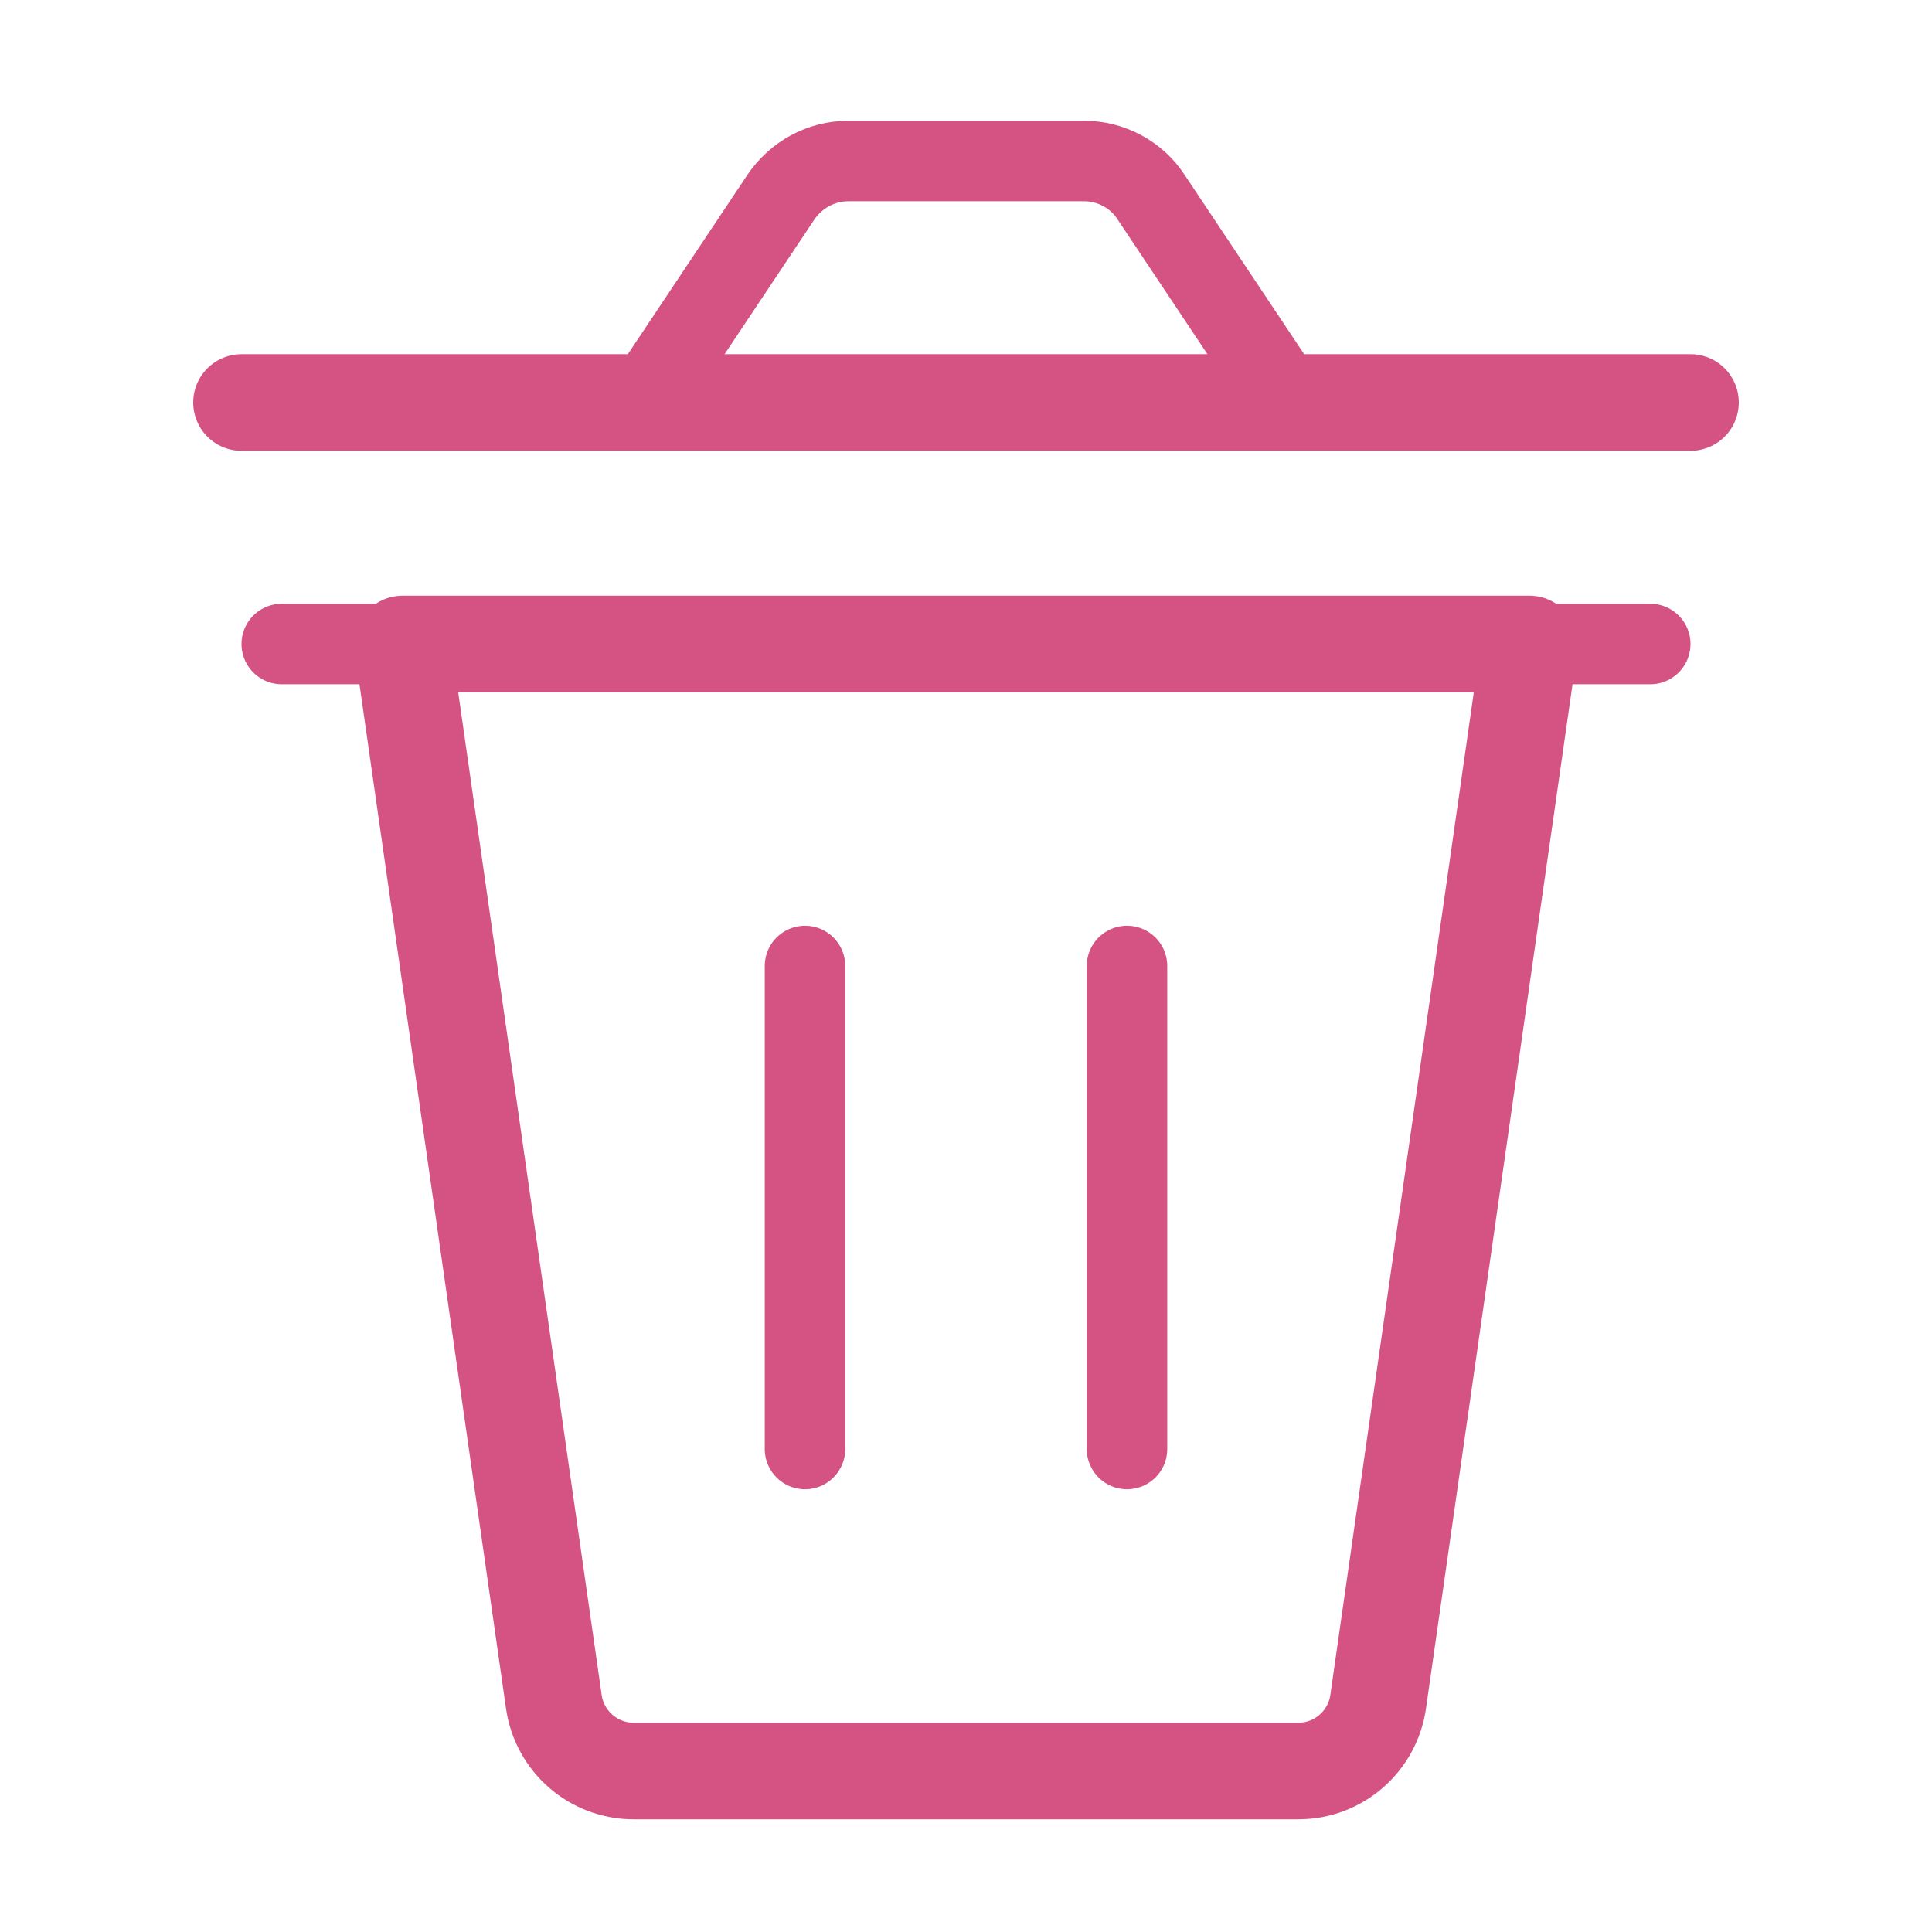
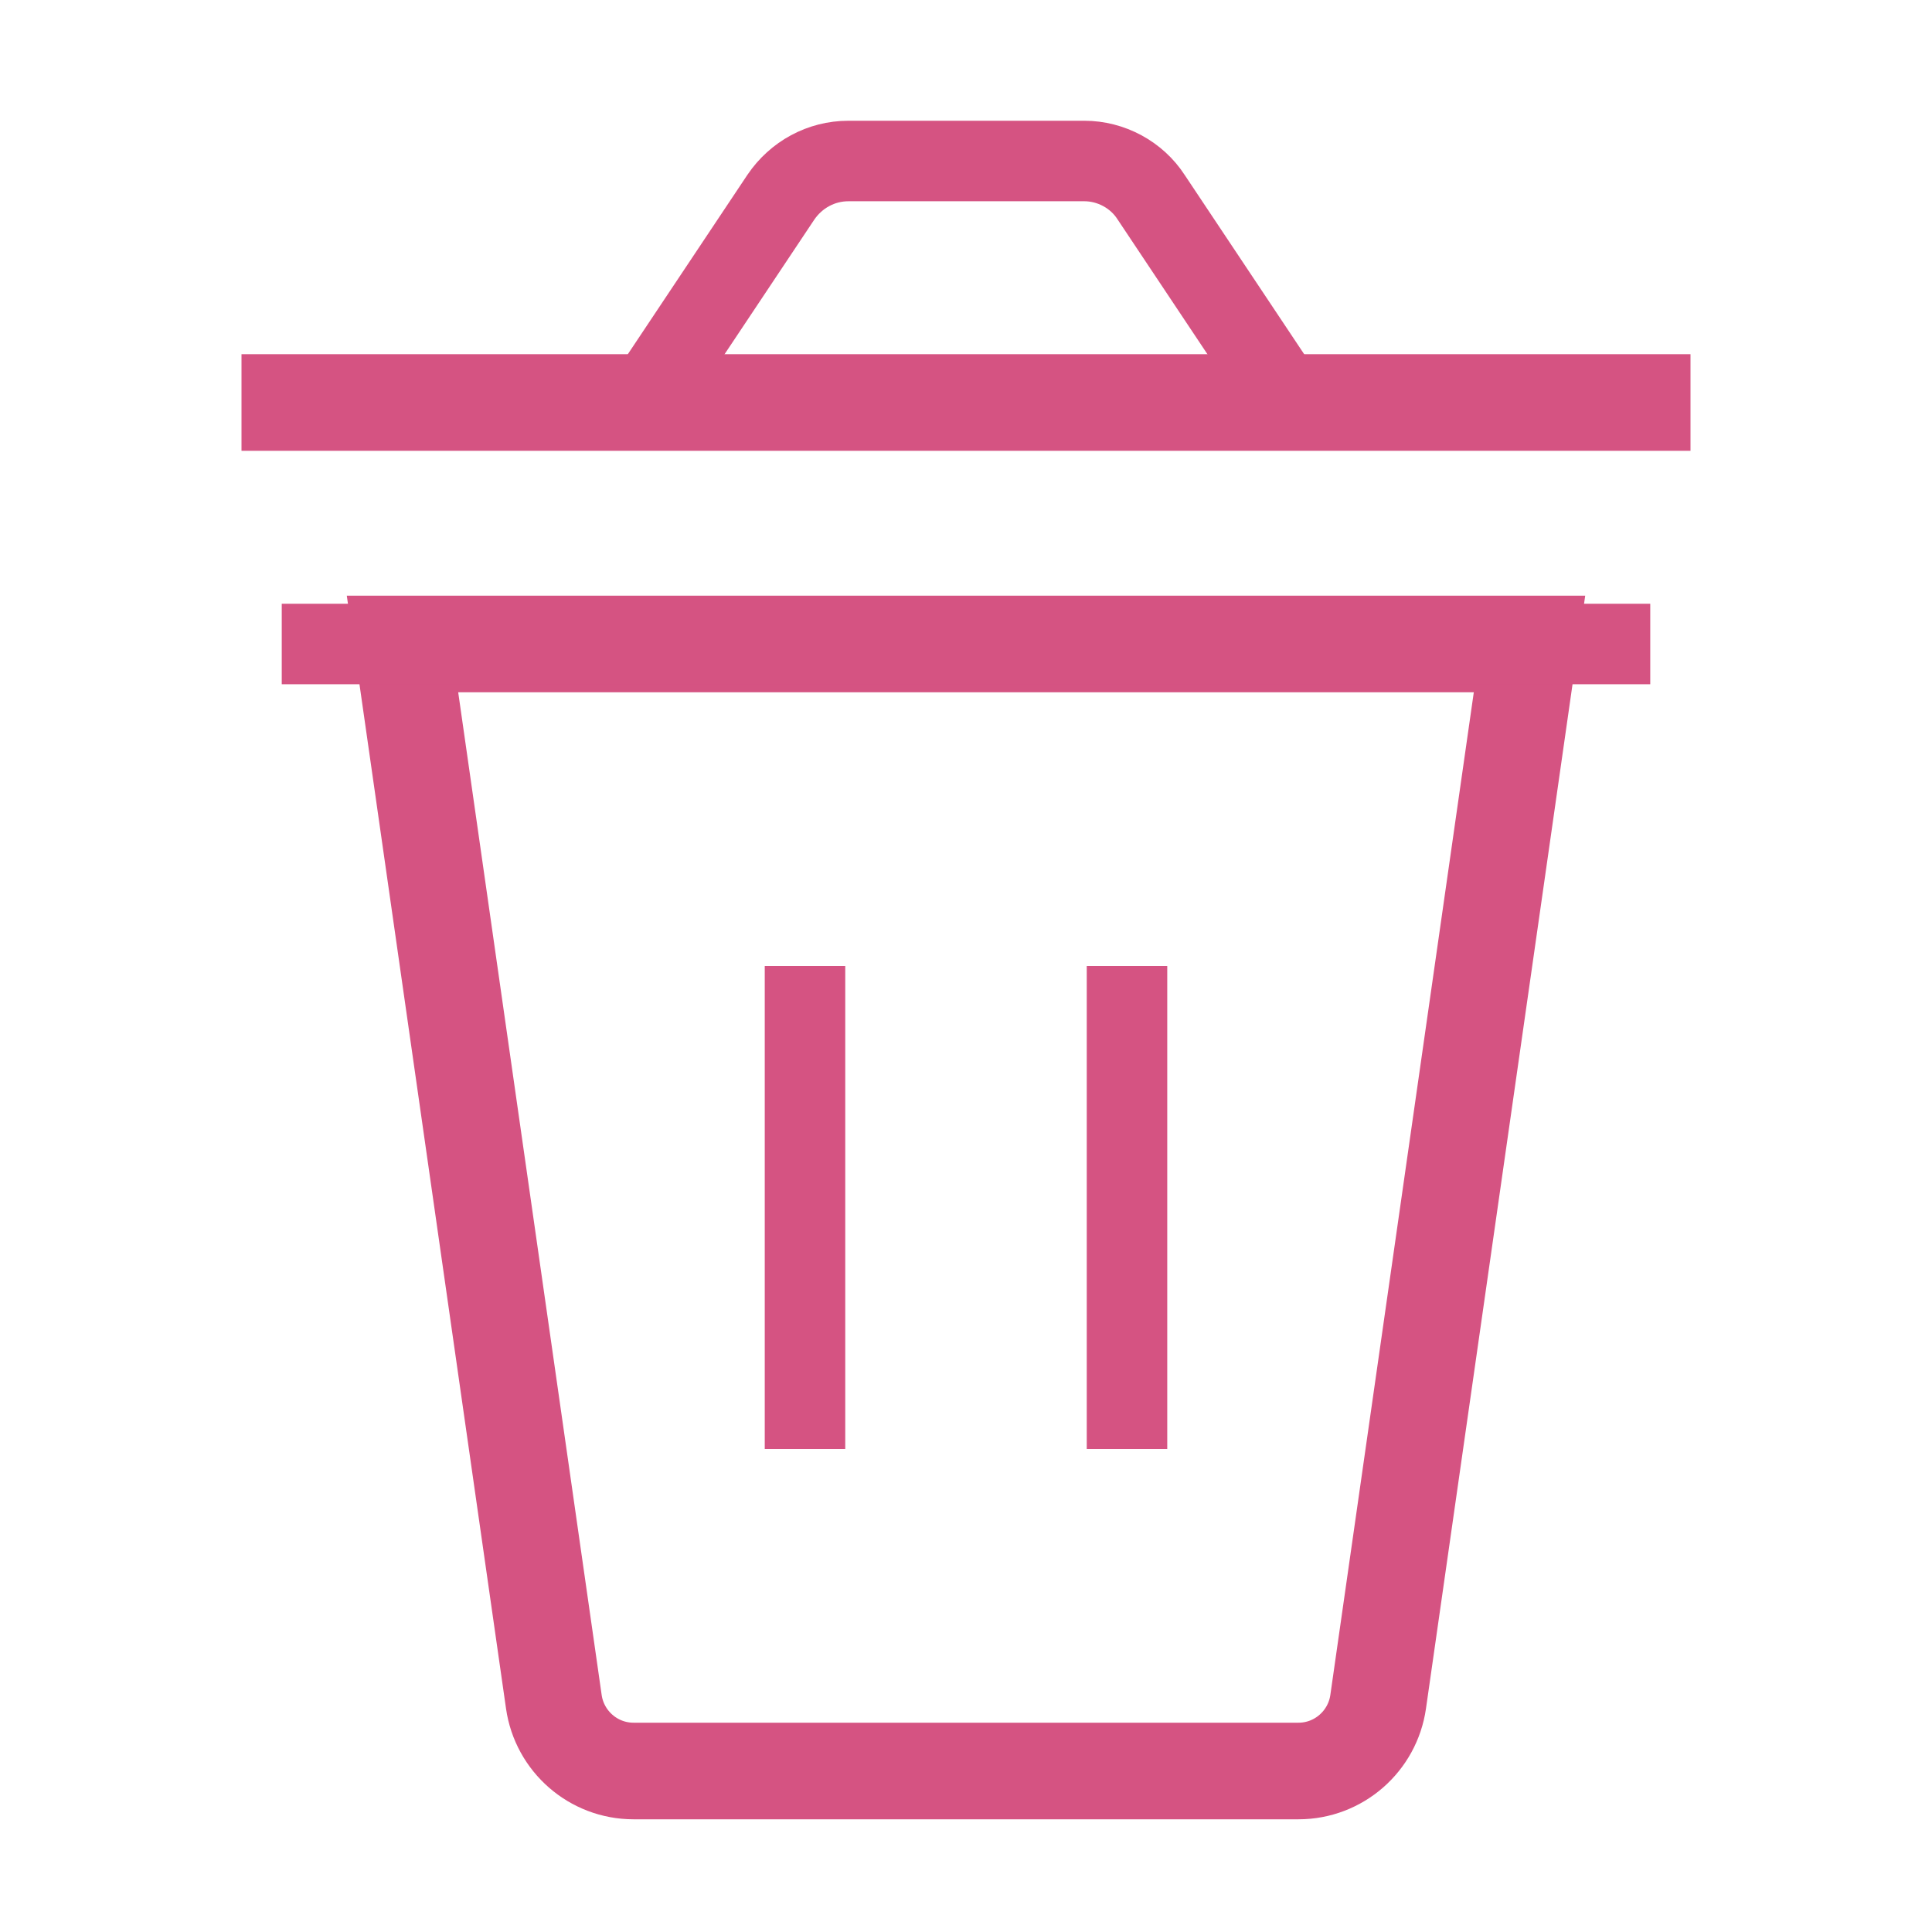
<svg xmlns="http://www.w3.org/2000/svg" width="24" height="24" viewBox="0 0 24 24" fill="none">
-   <path d="M16.13 22H7.87C7.37 22 6.95 21.63 6.88 21.14L5 8H19L17.12 21.14C17.05 21.63 16.63 22 16.13 22Z" stroke="#D55382" stroke-width="1.2" stroke-miterlimit="10" stroke-linecap="round" stroke-linejoin="round" />
-   <path d="M3.5 8H20.5" stroke="#D55382" stroke-miterlimit="10" stroke-linecap="round" stroke-linejoin="round" />
-   <path d="M10 12V18" stroke="#D55382" stroke-miterlimit="10" stroke-linecap="round" stroke-linejoin="round" />
-   <path d="M14 12V18" stroke="#D55382" stroke-miterlimit="10" stroke-linecap="round" stroke-linejoin="round" />
-   <path d="M16 5H8L9.7 2.45C9.89 2.17 10.2 2 10.54 2H13.47C13.8 2 14.12 2.17 14.3 2.45L16 5Z" stroke="#D55382" stroke-miterlimit="10" stroke-linecap="round" stroke-linejoin="round" />
-   <path d="M3 5H21" stroke="#D55382" stroke-width="1.2" stroke-miterlimit="10" stroke-linecap="round" stroke-linejoin="round" />
+   <path d="M16.13 22H7.87C7.37 22 6.95 21.63 6.88 21.14L5 8H19L17.12 21.14C17.05 21.63 16.63 22 16.13 22Z" stroke="#D55382" stroke-width="1.2" strokeMiterlimit="10" strokeLinecap="round" strokeLinejoin="round" />
+   <path d="M3.5 8H20.5" stroke="#D55382" strokeMiterlimit="10" strokeLinecap="round" strokeLinejoin="round" />
+   <path d="M10 12V18" stroke="#D55382" strokeMiterlimit="10" strokeLinecap="round" strokeLinejoin="round" />
+   <path d="M14 12V18" stroke="#D55382" strokeMiterlimit="10" strokeLinecap="round" strokeLinejoin="round" />
+   <path d="M16 5H8L9.7 2.45C9.89 2.17 10.2 2 10.54 2H13.47C13.8 2 14.12 2.17 14.3 2.45L16 5Z" stroke="#D55382" strokeMiterlimit="10" strokeLinecap="round" strokeLinejoin="round" />
+   <path d="M3 5H21" stroke="#D55382" stroke-width="1.2" strokeMiterlimit="10" strokeLinecap="round" strokeLinejoin="round" />
</svg>
